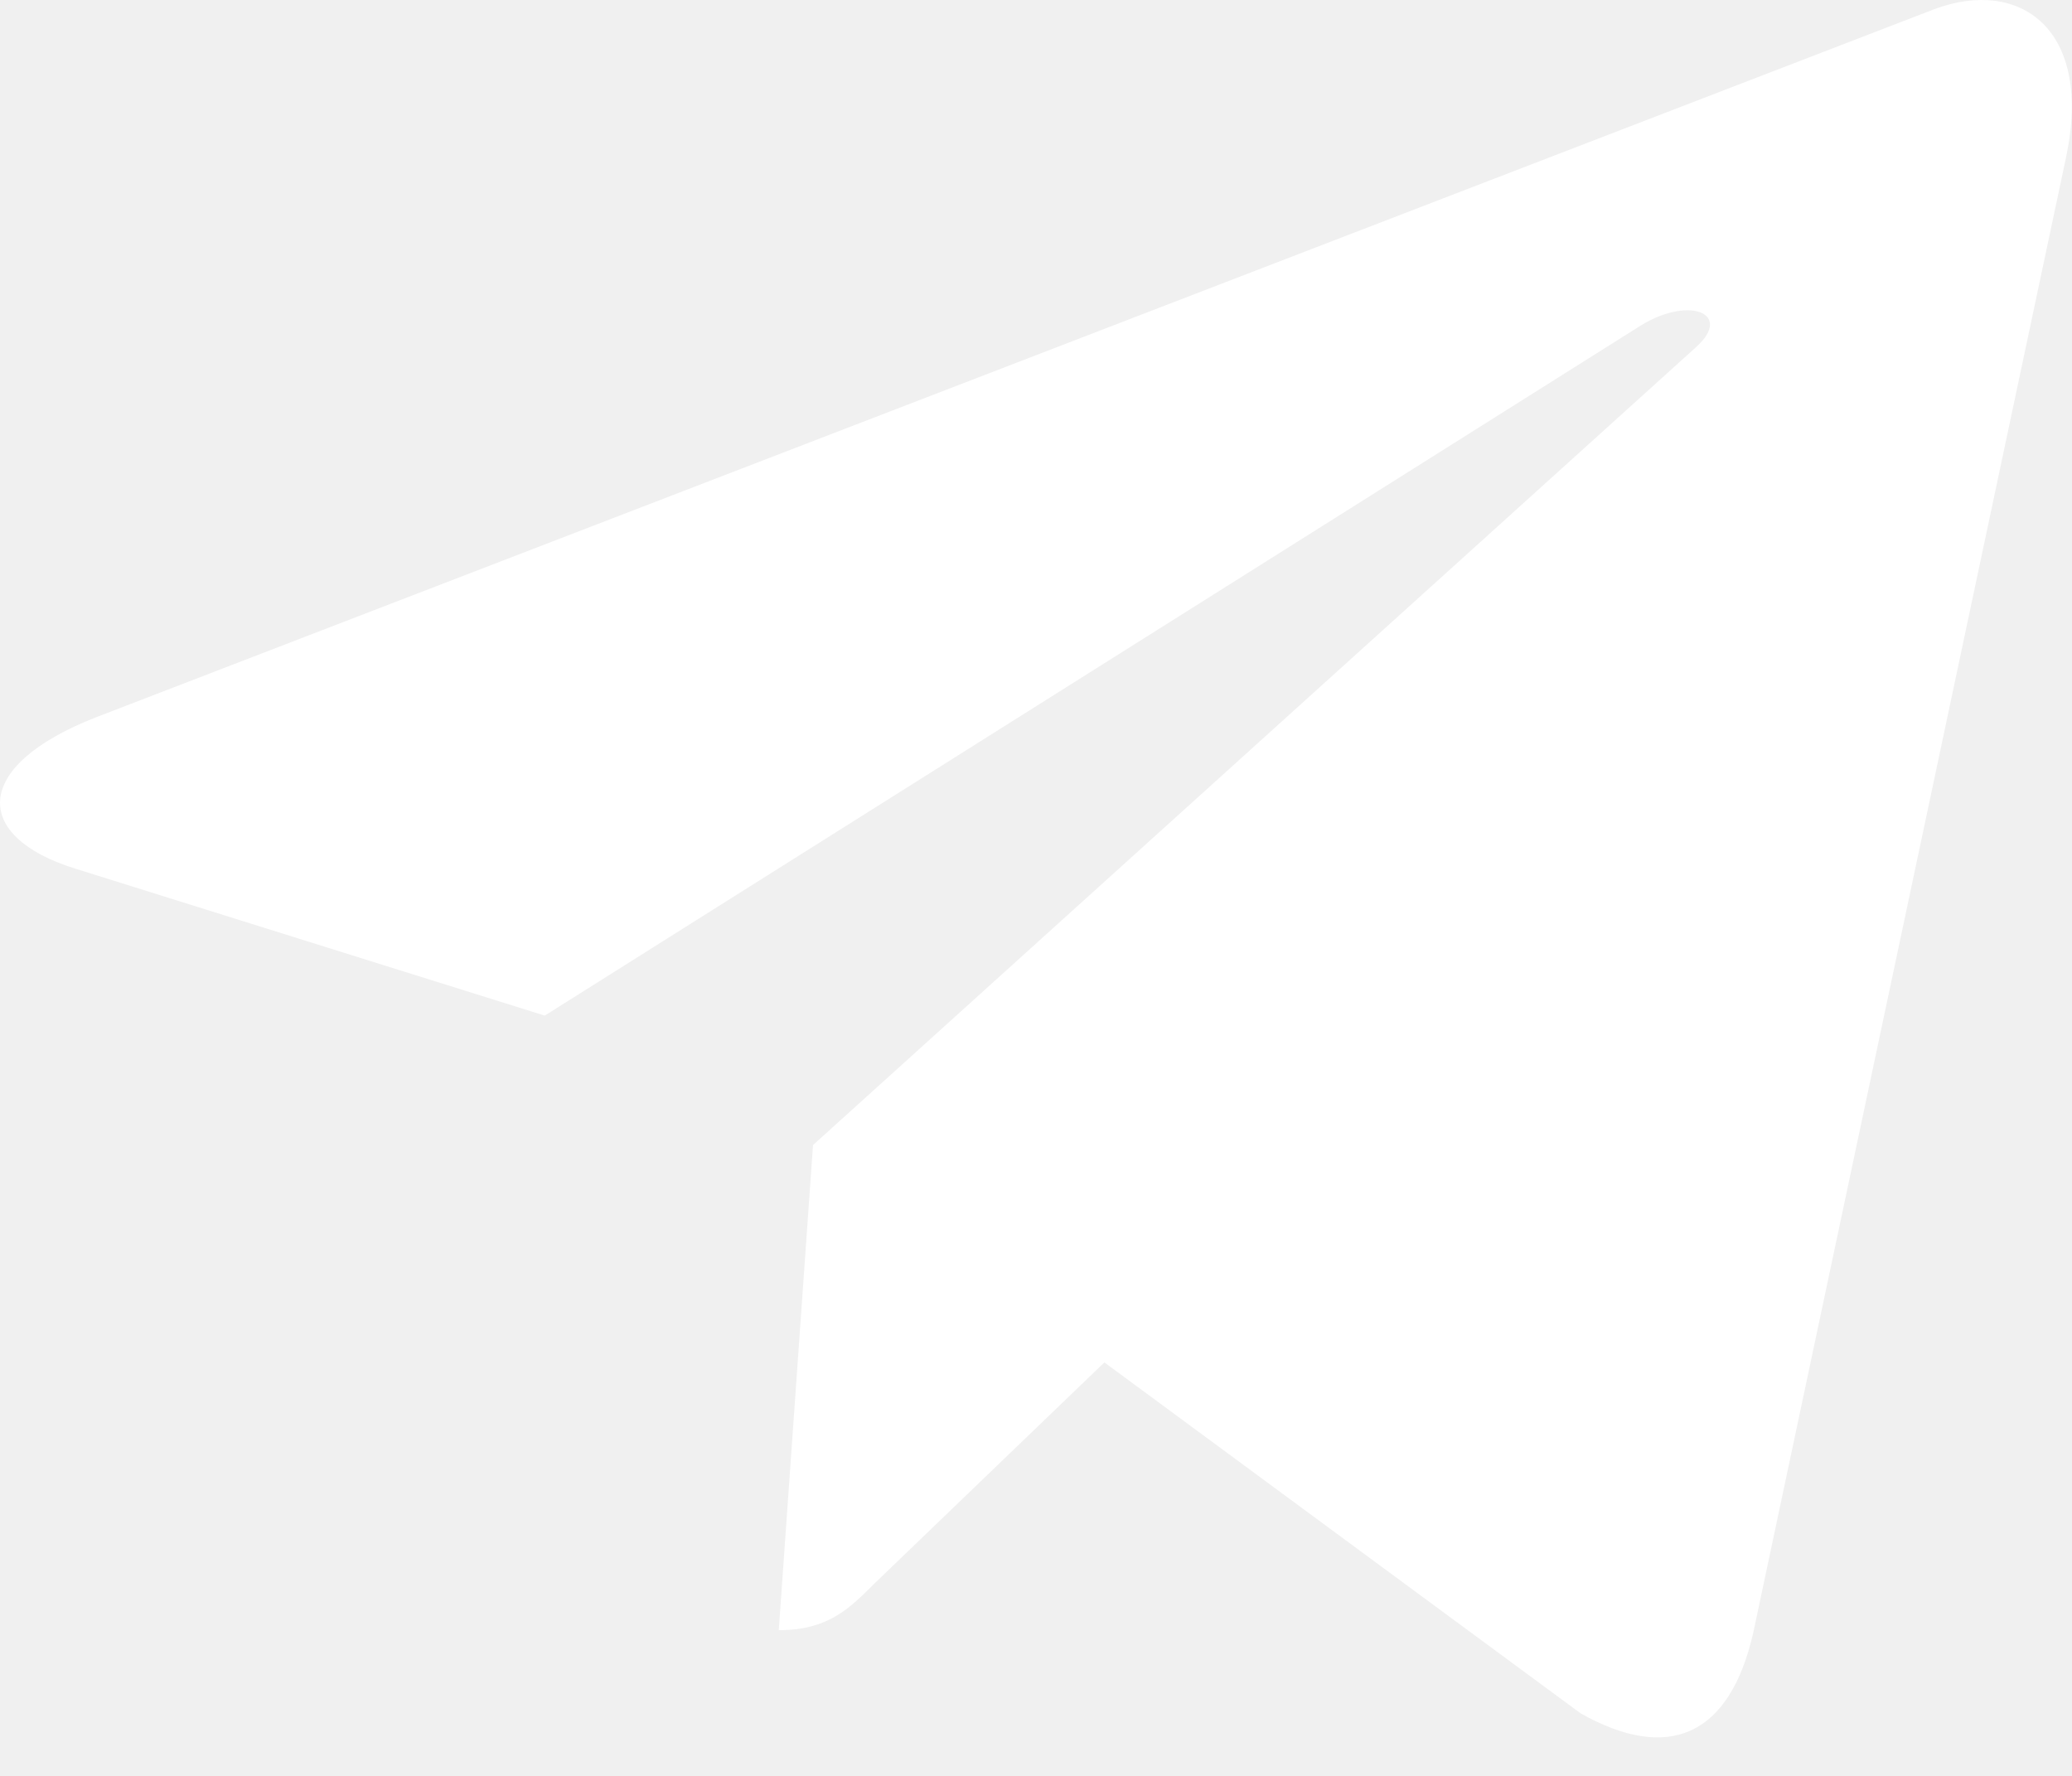
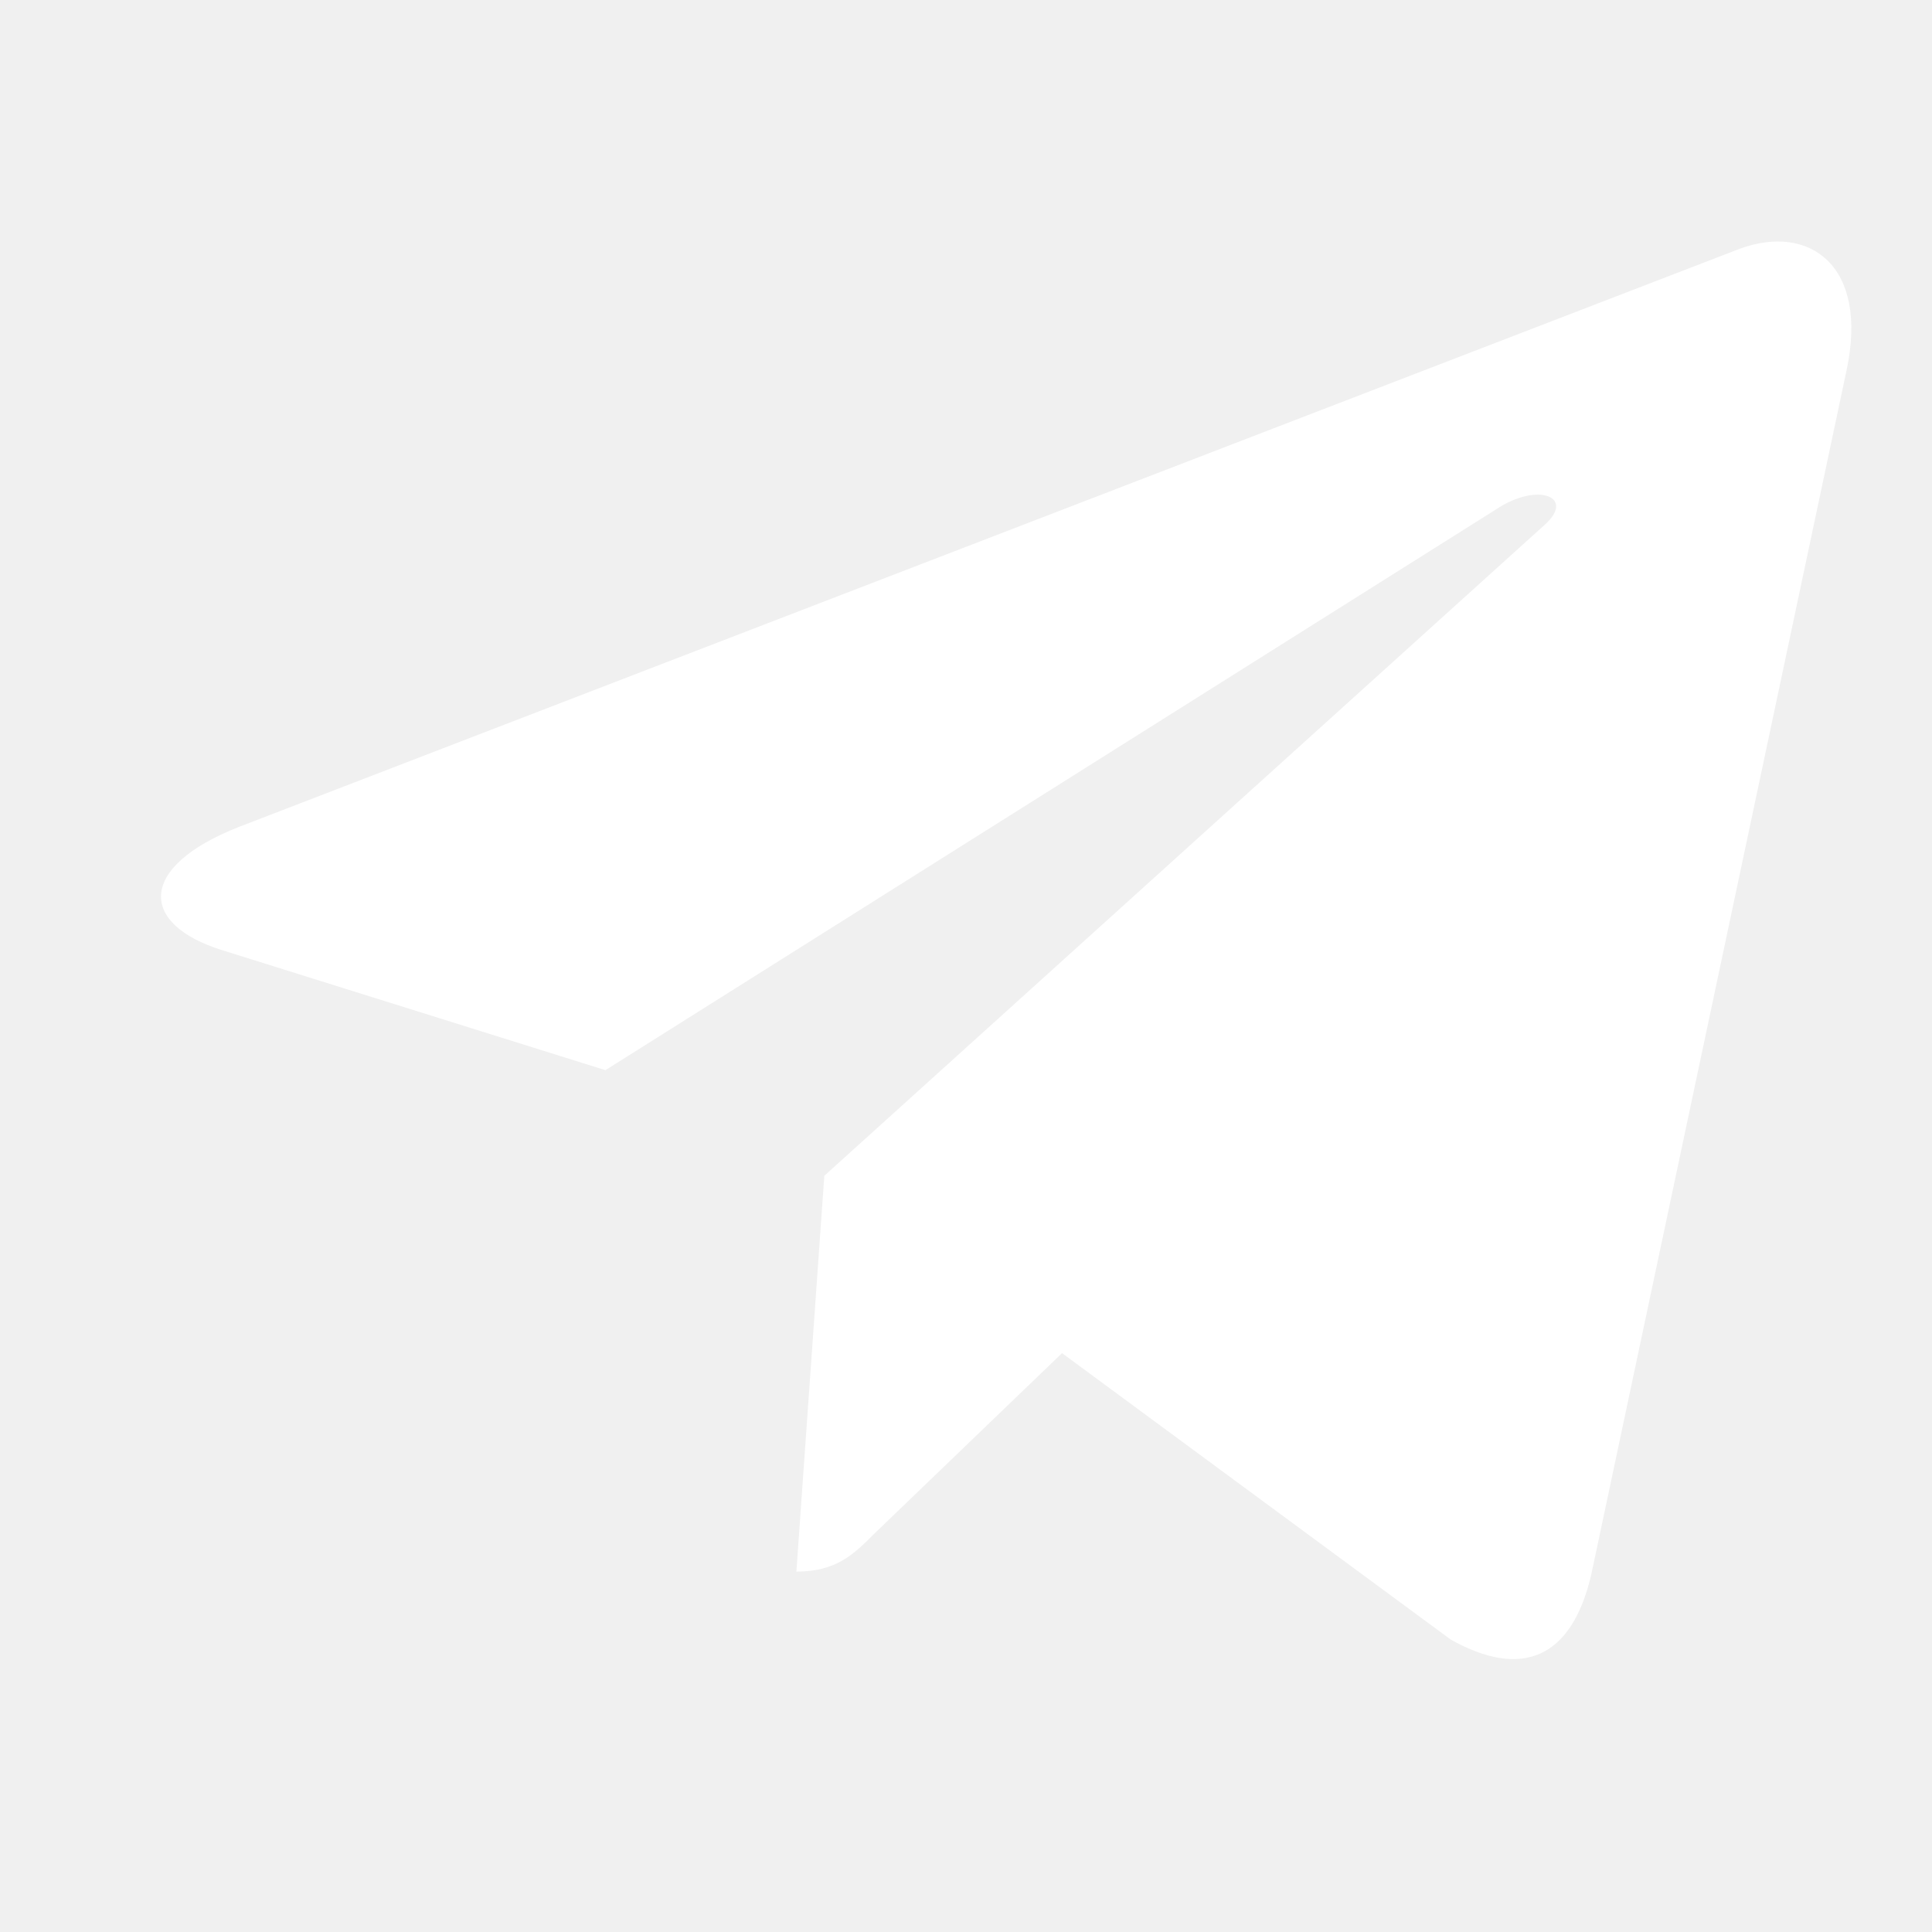
- <svg xmlns="http://www.w3.org/2000/svg" width="21" height="18" viewBox="0 0 21 18" fill="none">
-   <path d="M20.938 1.603L17.77 16.547C17.53 17.602 16.907 17.864 16.021 17.367L11.193 13.809L8.863 16.05C8.605 16.308 8.39 16.523 7.893 16.523L8.24 11.606L17.188 3.52C17.577 3.173 17.104 2.981 16.584 3.328L5.521 10.294L0.759 8.803C-0.277 8.48 -0.296 7.767 0.974 7.27L19.602 0.094C20.465 -0.23 21.22 0.286 20.938 1.603Z" fill="white" />
+ <svg xmlns="http://www.w3.org/2000/svg" width="24" height="24" viewBox="0 0 24 24" fill="none">
+   <path d="M22.938 4.603L19.77 19.547C19.53 20.602 18.907 20.864 18.021 20.367L13.193 16.809L10.863 19.05C10.605 19.308 10.39 19.523 9.893 19.523L10.24 14.606L19.188 6.52C19.577 6.173 19.104 5.981 18.584 6.328L7.521 13.294L2.759 11.803C1.723 11.48 1.704 10.767 2.974 10.27L21.602 3.094C22.465 2.77 23.22 3.286 22.938 4.603Z" fill="white" />
</svg>
